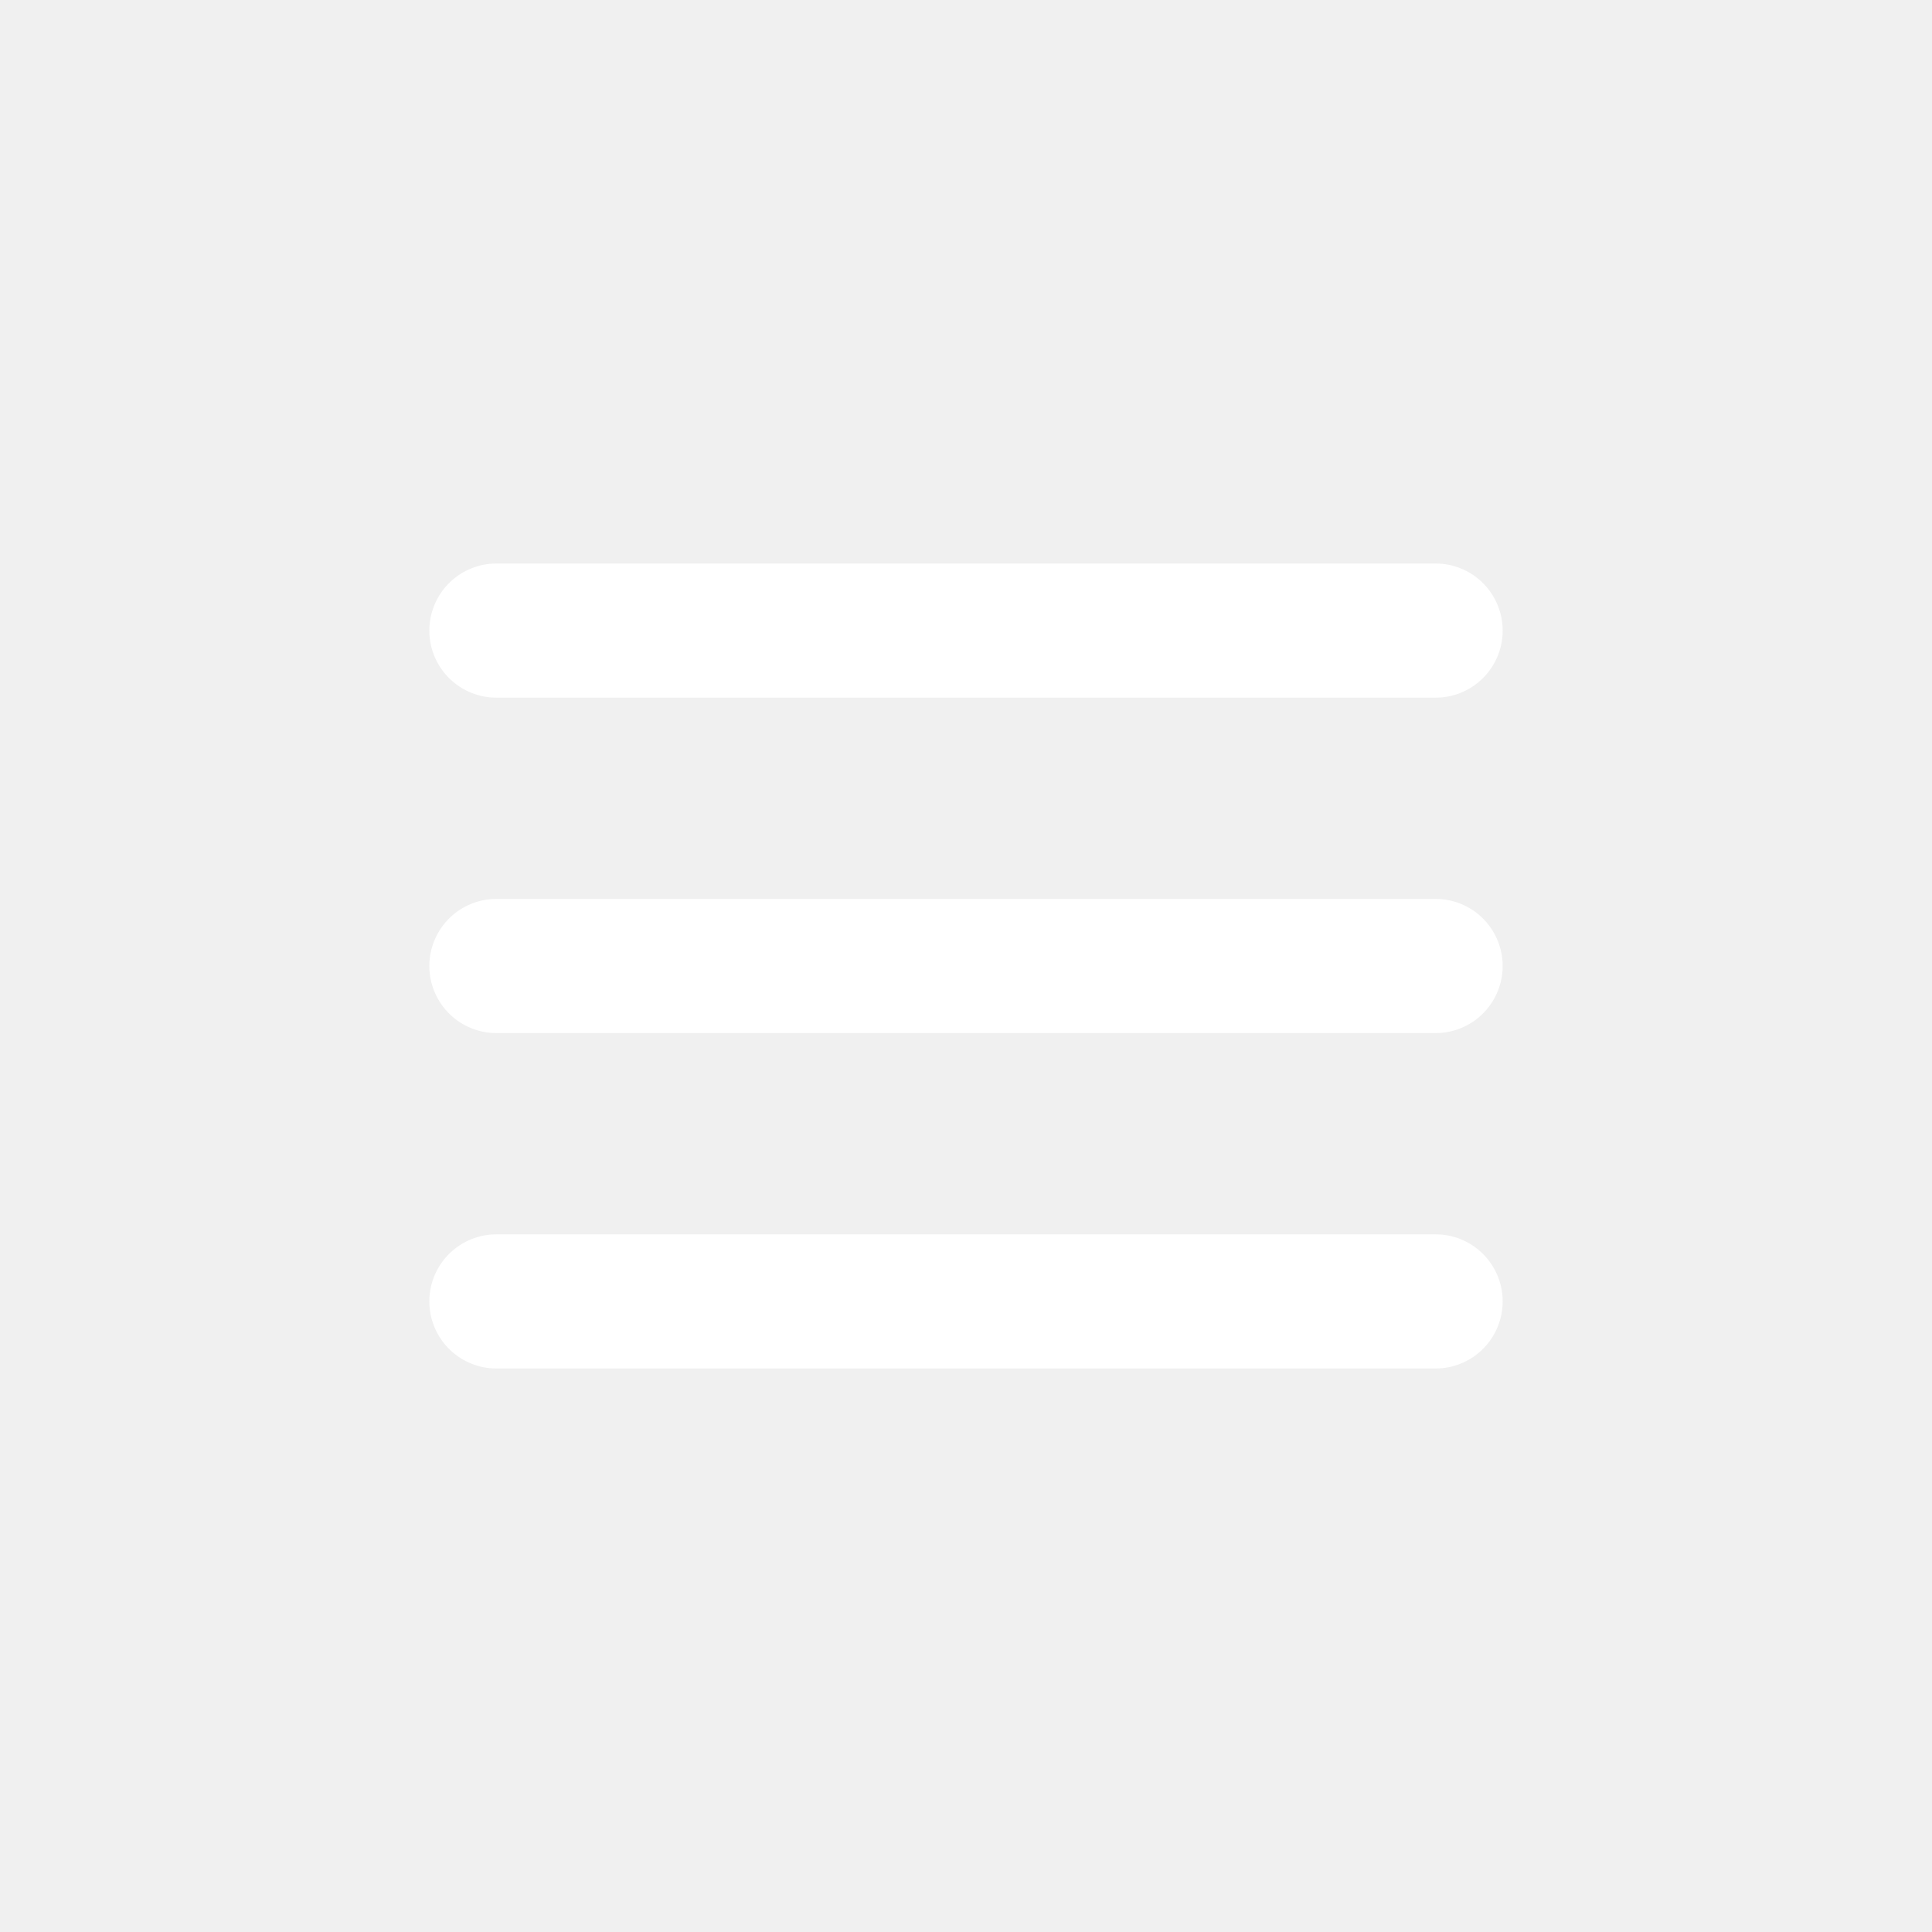
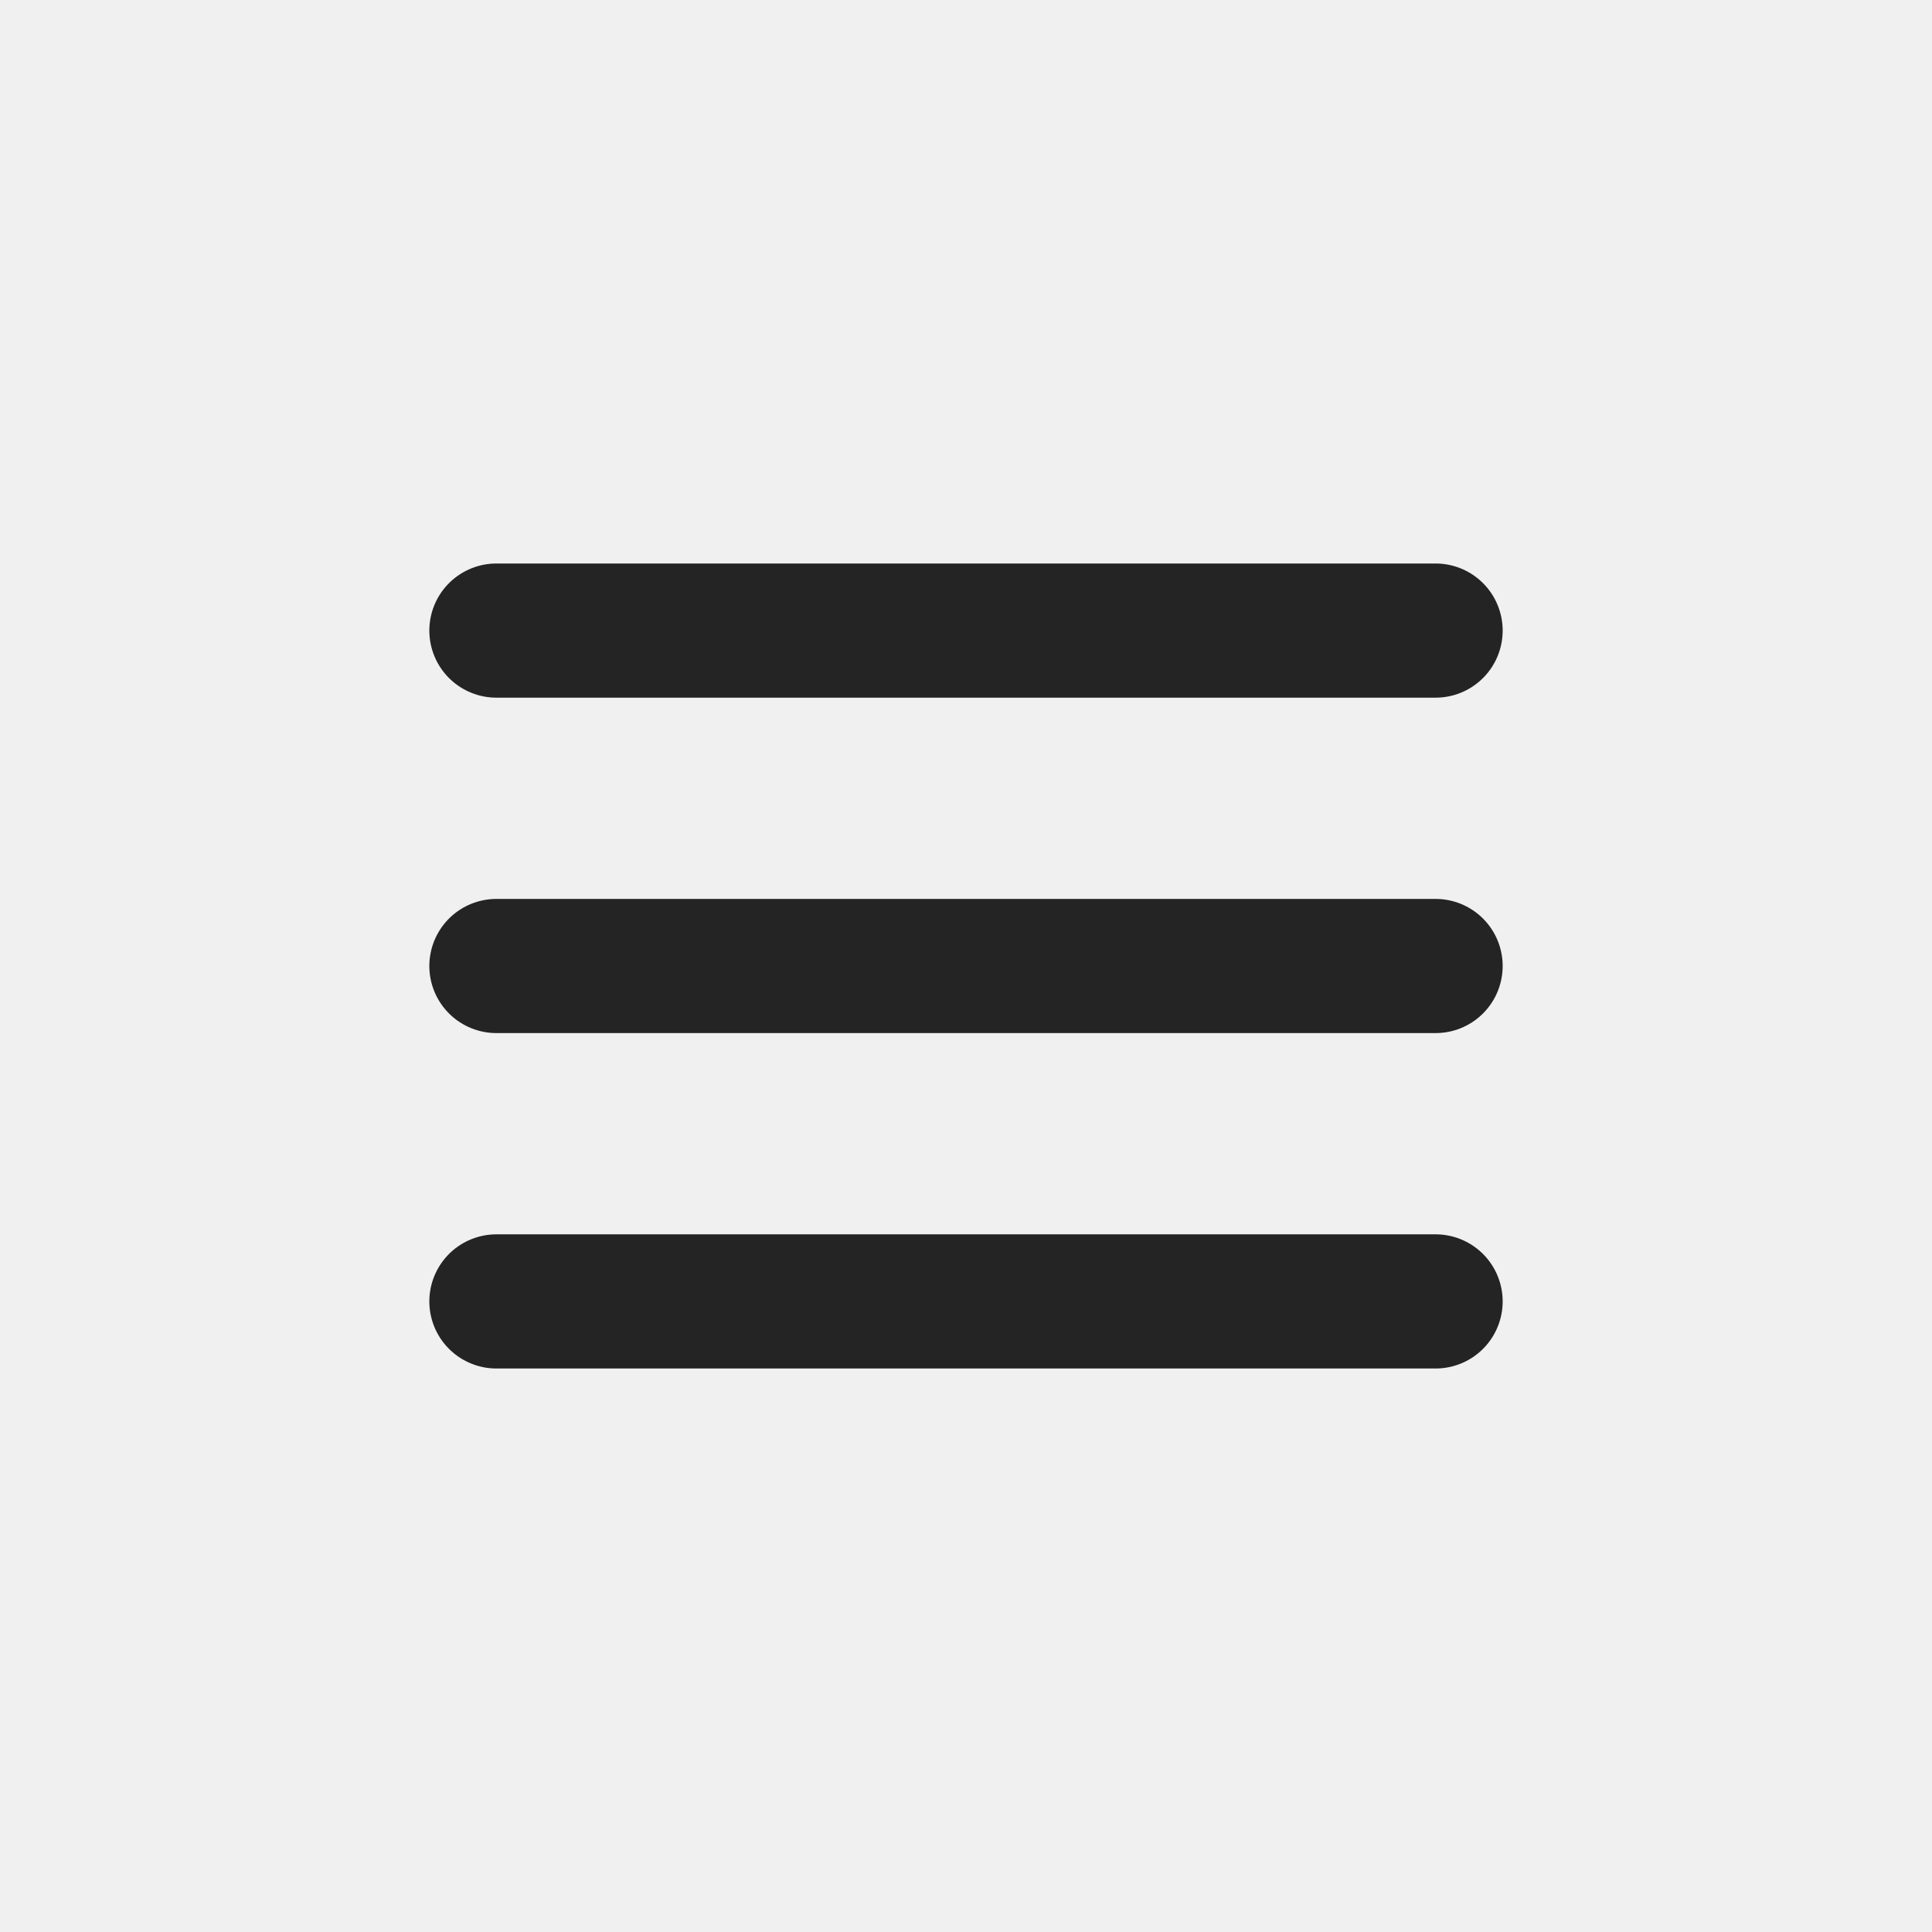
- <svg xmlns="http://www.w3.org/2000/svg" width="240px" height="240px" viewBox="-2.4 -2.4 28.80 28.80" fill="none" stroke="#ffffff">
+ <svg xmlns="http://www.w3.org/2000/svg" width="240px" height="240px" viewBox="-2.4 -2.4 28.80 28.80" fill="none" stroke="#242424">
  <g id="SVGRepo_bgCarrier" stroke-width="0" />
  <g id="SVGRepo_tracerCarrier" stroke-linecap="round" stroke-linejoin="round" />
  <g id="SVGRepo_iconCarrier">
    <g id="Menu / Hamburger_MD">
-       <path id="Vector" d="M5 17H19M5 12H19M5 7H19" stroke="#ffffff" stroke-width="2" stroke-linecap="round" stroke-linejoin="round" />
+       <path id="Vector" d="M5 17H19M5 12H19M5 7H19" stroke="#242424" stroke-width="2" stroke-linecap="round" stroke-linejoin="round" />
    </g>
  </g>
</svg>
